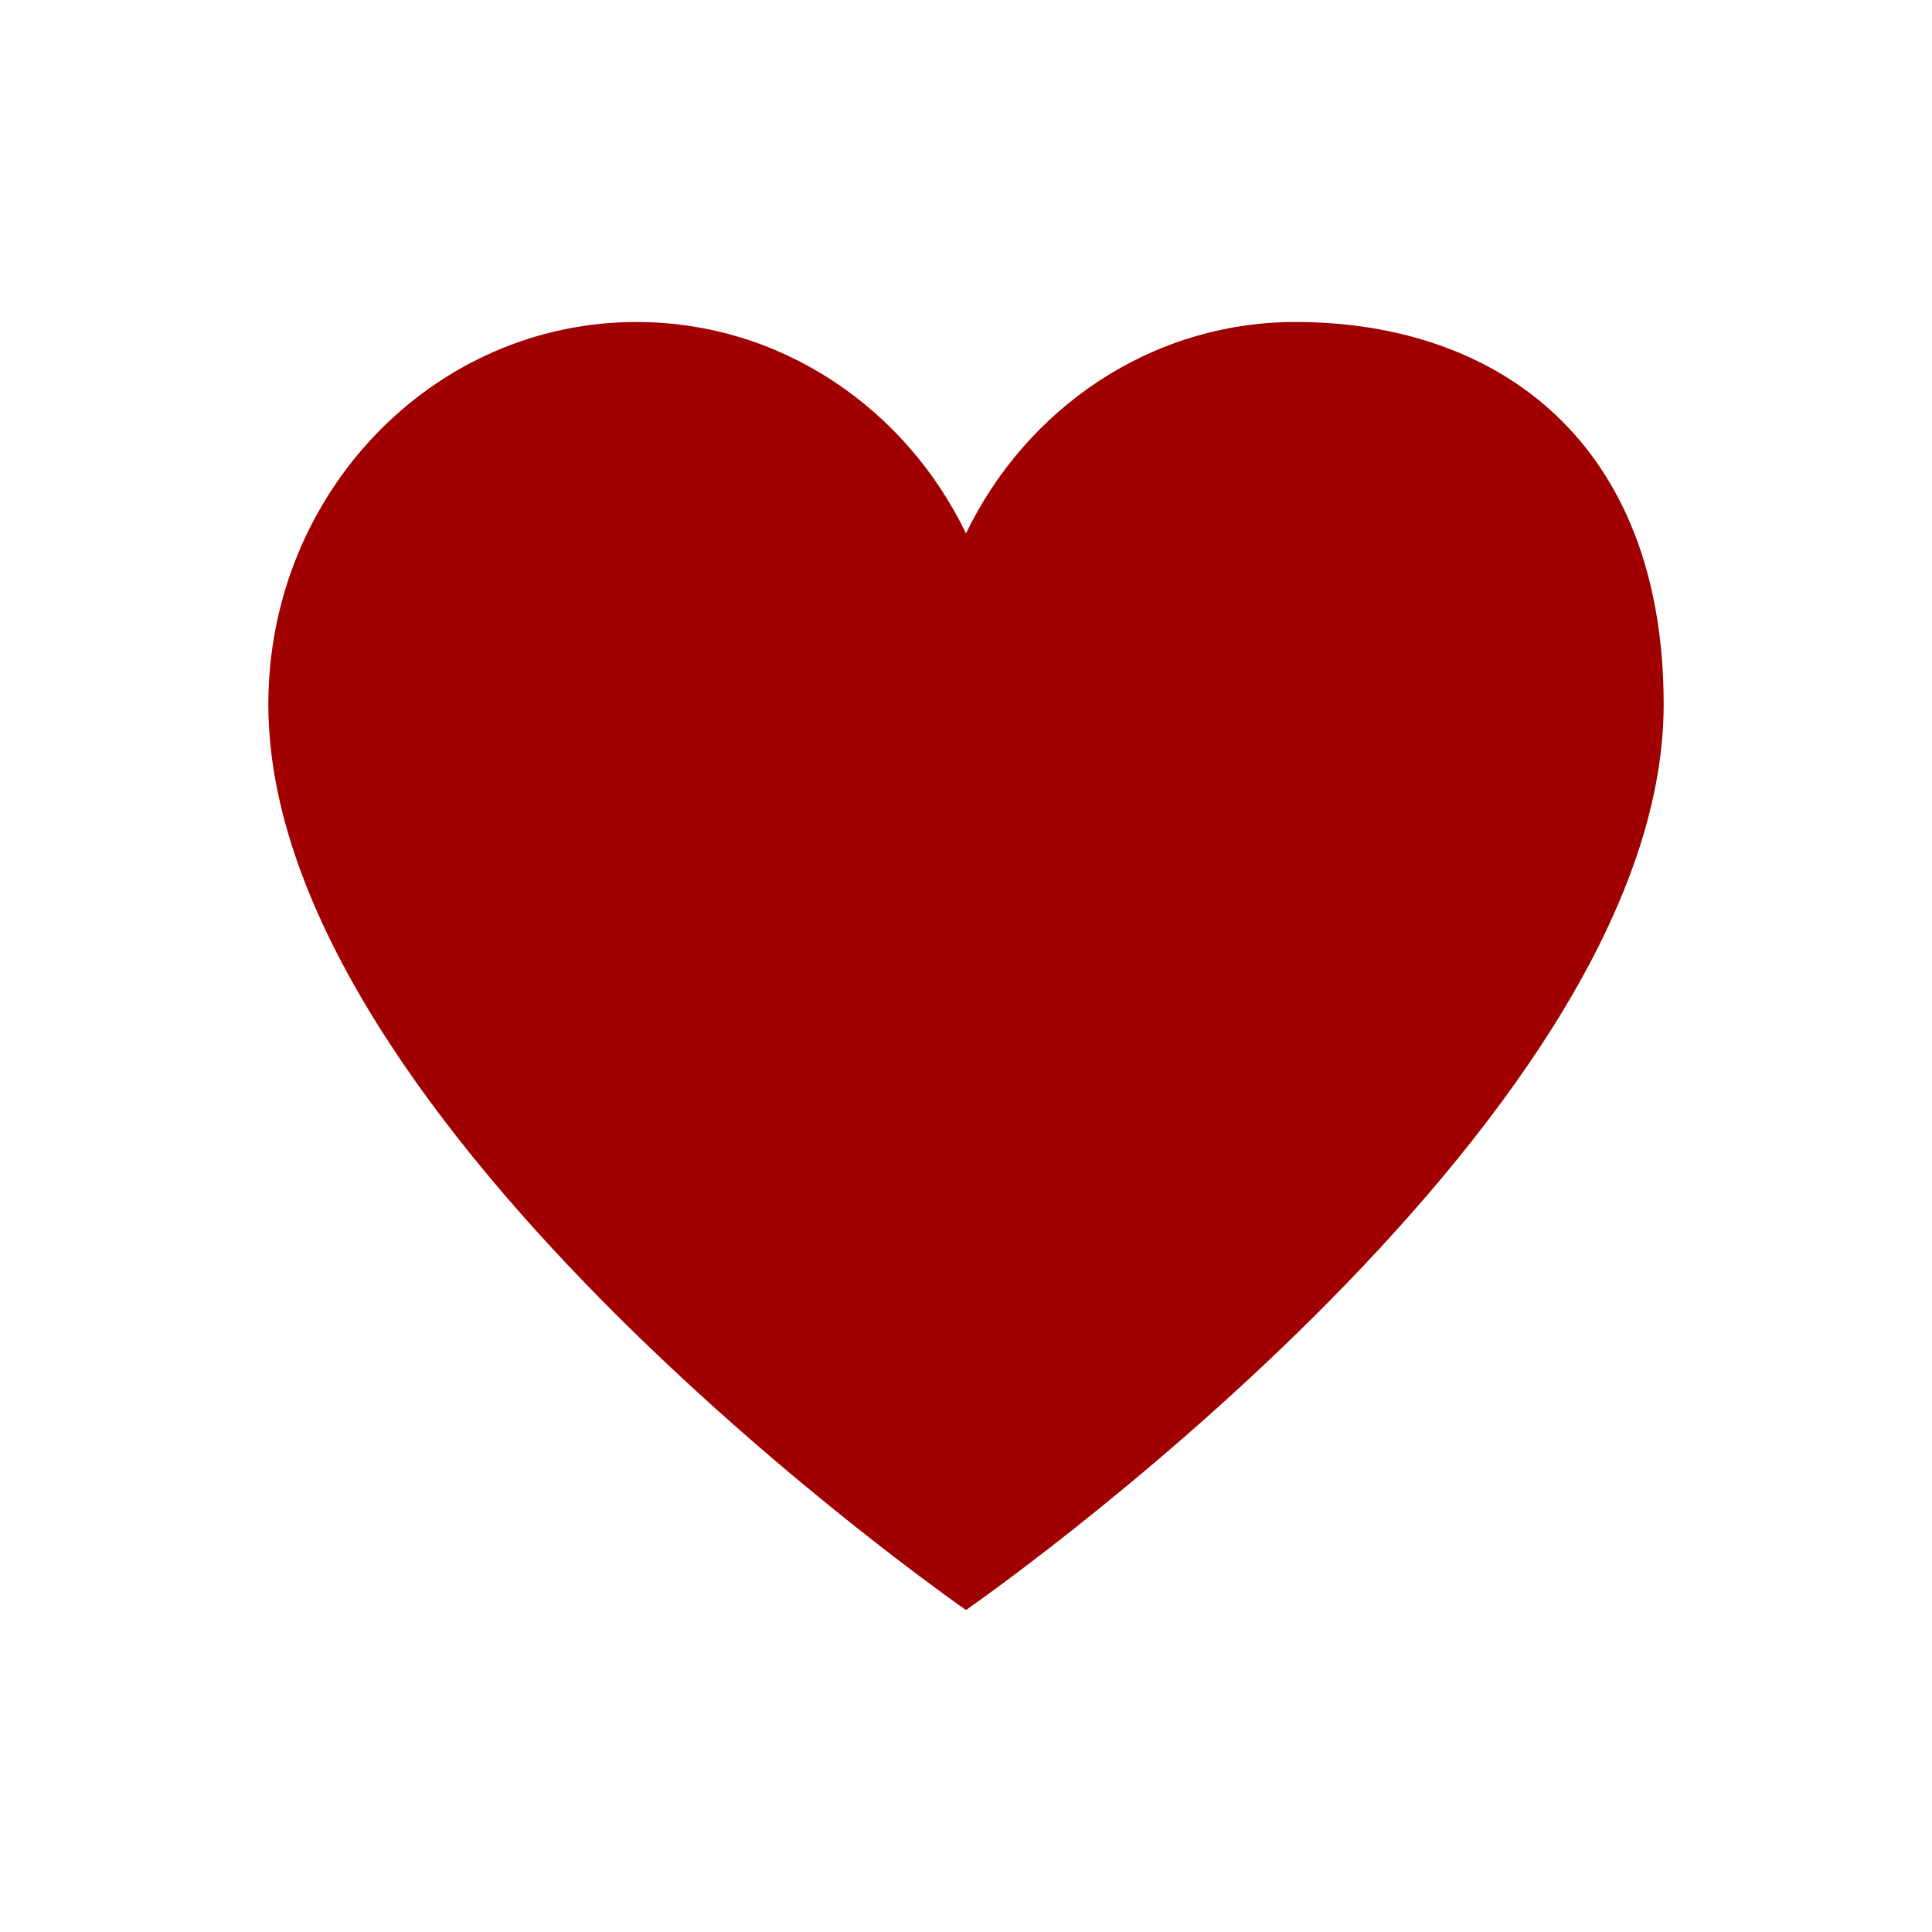
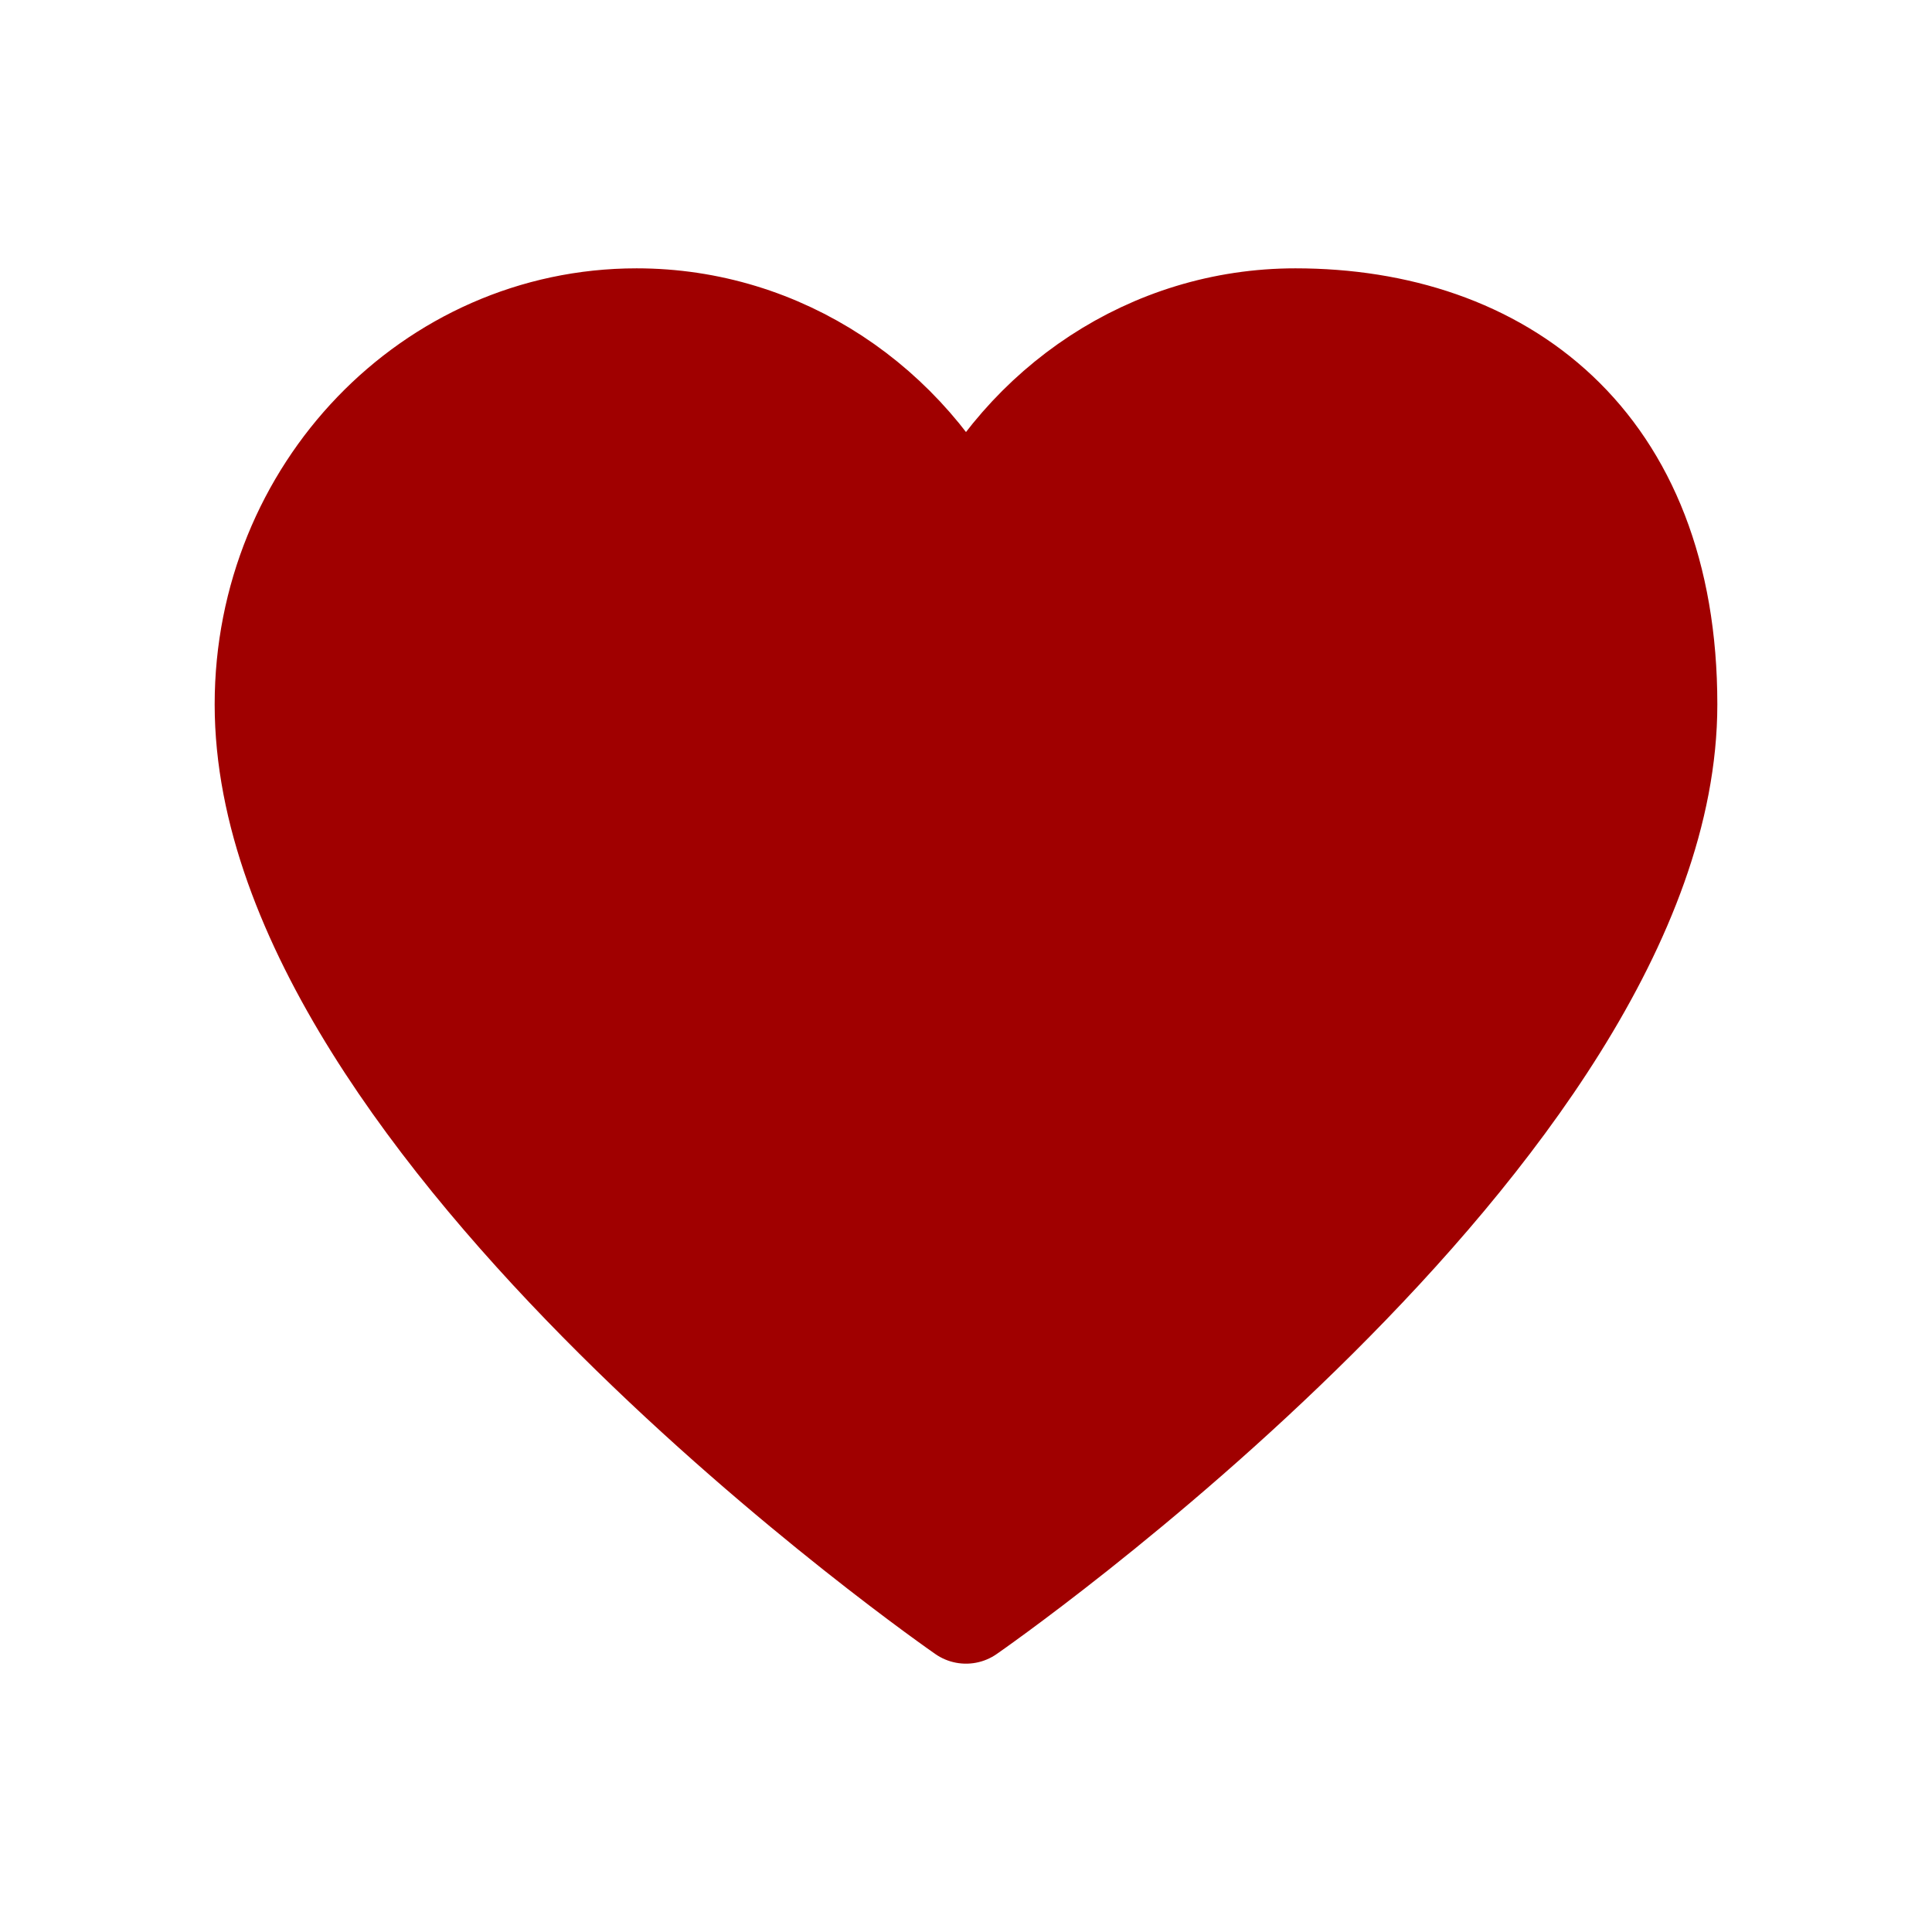
<svg xmlns="http://www.w3.org/2000/svg" width="36" height="36" viewBox="0 0 36 36" fill="none">
  <g id="mynaui:heart">
-     <path id="Vector" d="M11.861 6C8.072 6 5 9.191 5 13.125C5 21 18 30 18 30C18 30 31 21 31 13.125C31 8.25 27.928 6 24.139 6C21.452 6 19.127 7.604 18 9.939C16.873 7.604 14.548 6 11.861 6Z" fill="#A00000" />
+     <path id="Vector" d="M11.861 6C8.072 6 5 9.191 5 13.125C5 21 18 30 18 30C18 30 31 21 31 13.125C31 8.25 27.928 6 24.139 6C21.452 6 19.127 7.604 18 9.939C16.873 7.604 14.548 6 11.861 6Z" fill="#A00000" stroke="#A00000" stroke-width="2" stroke-linecap="round" stroke-linejoin="round" />
  </g>
</svg>
